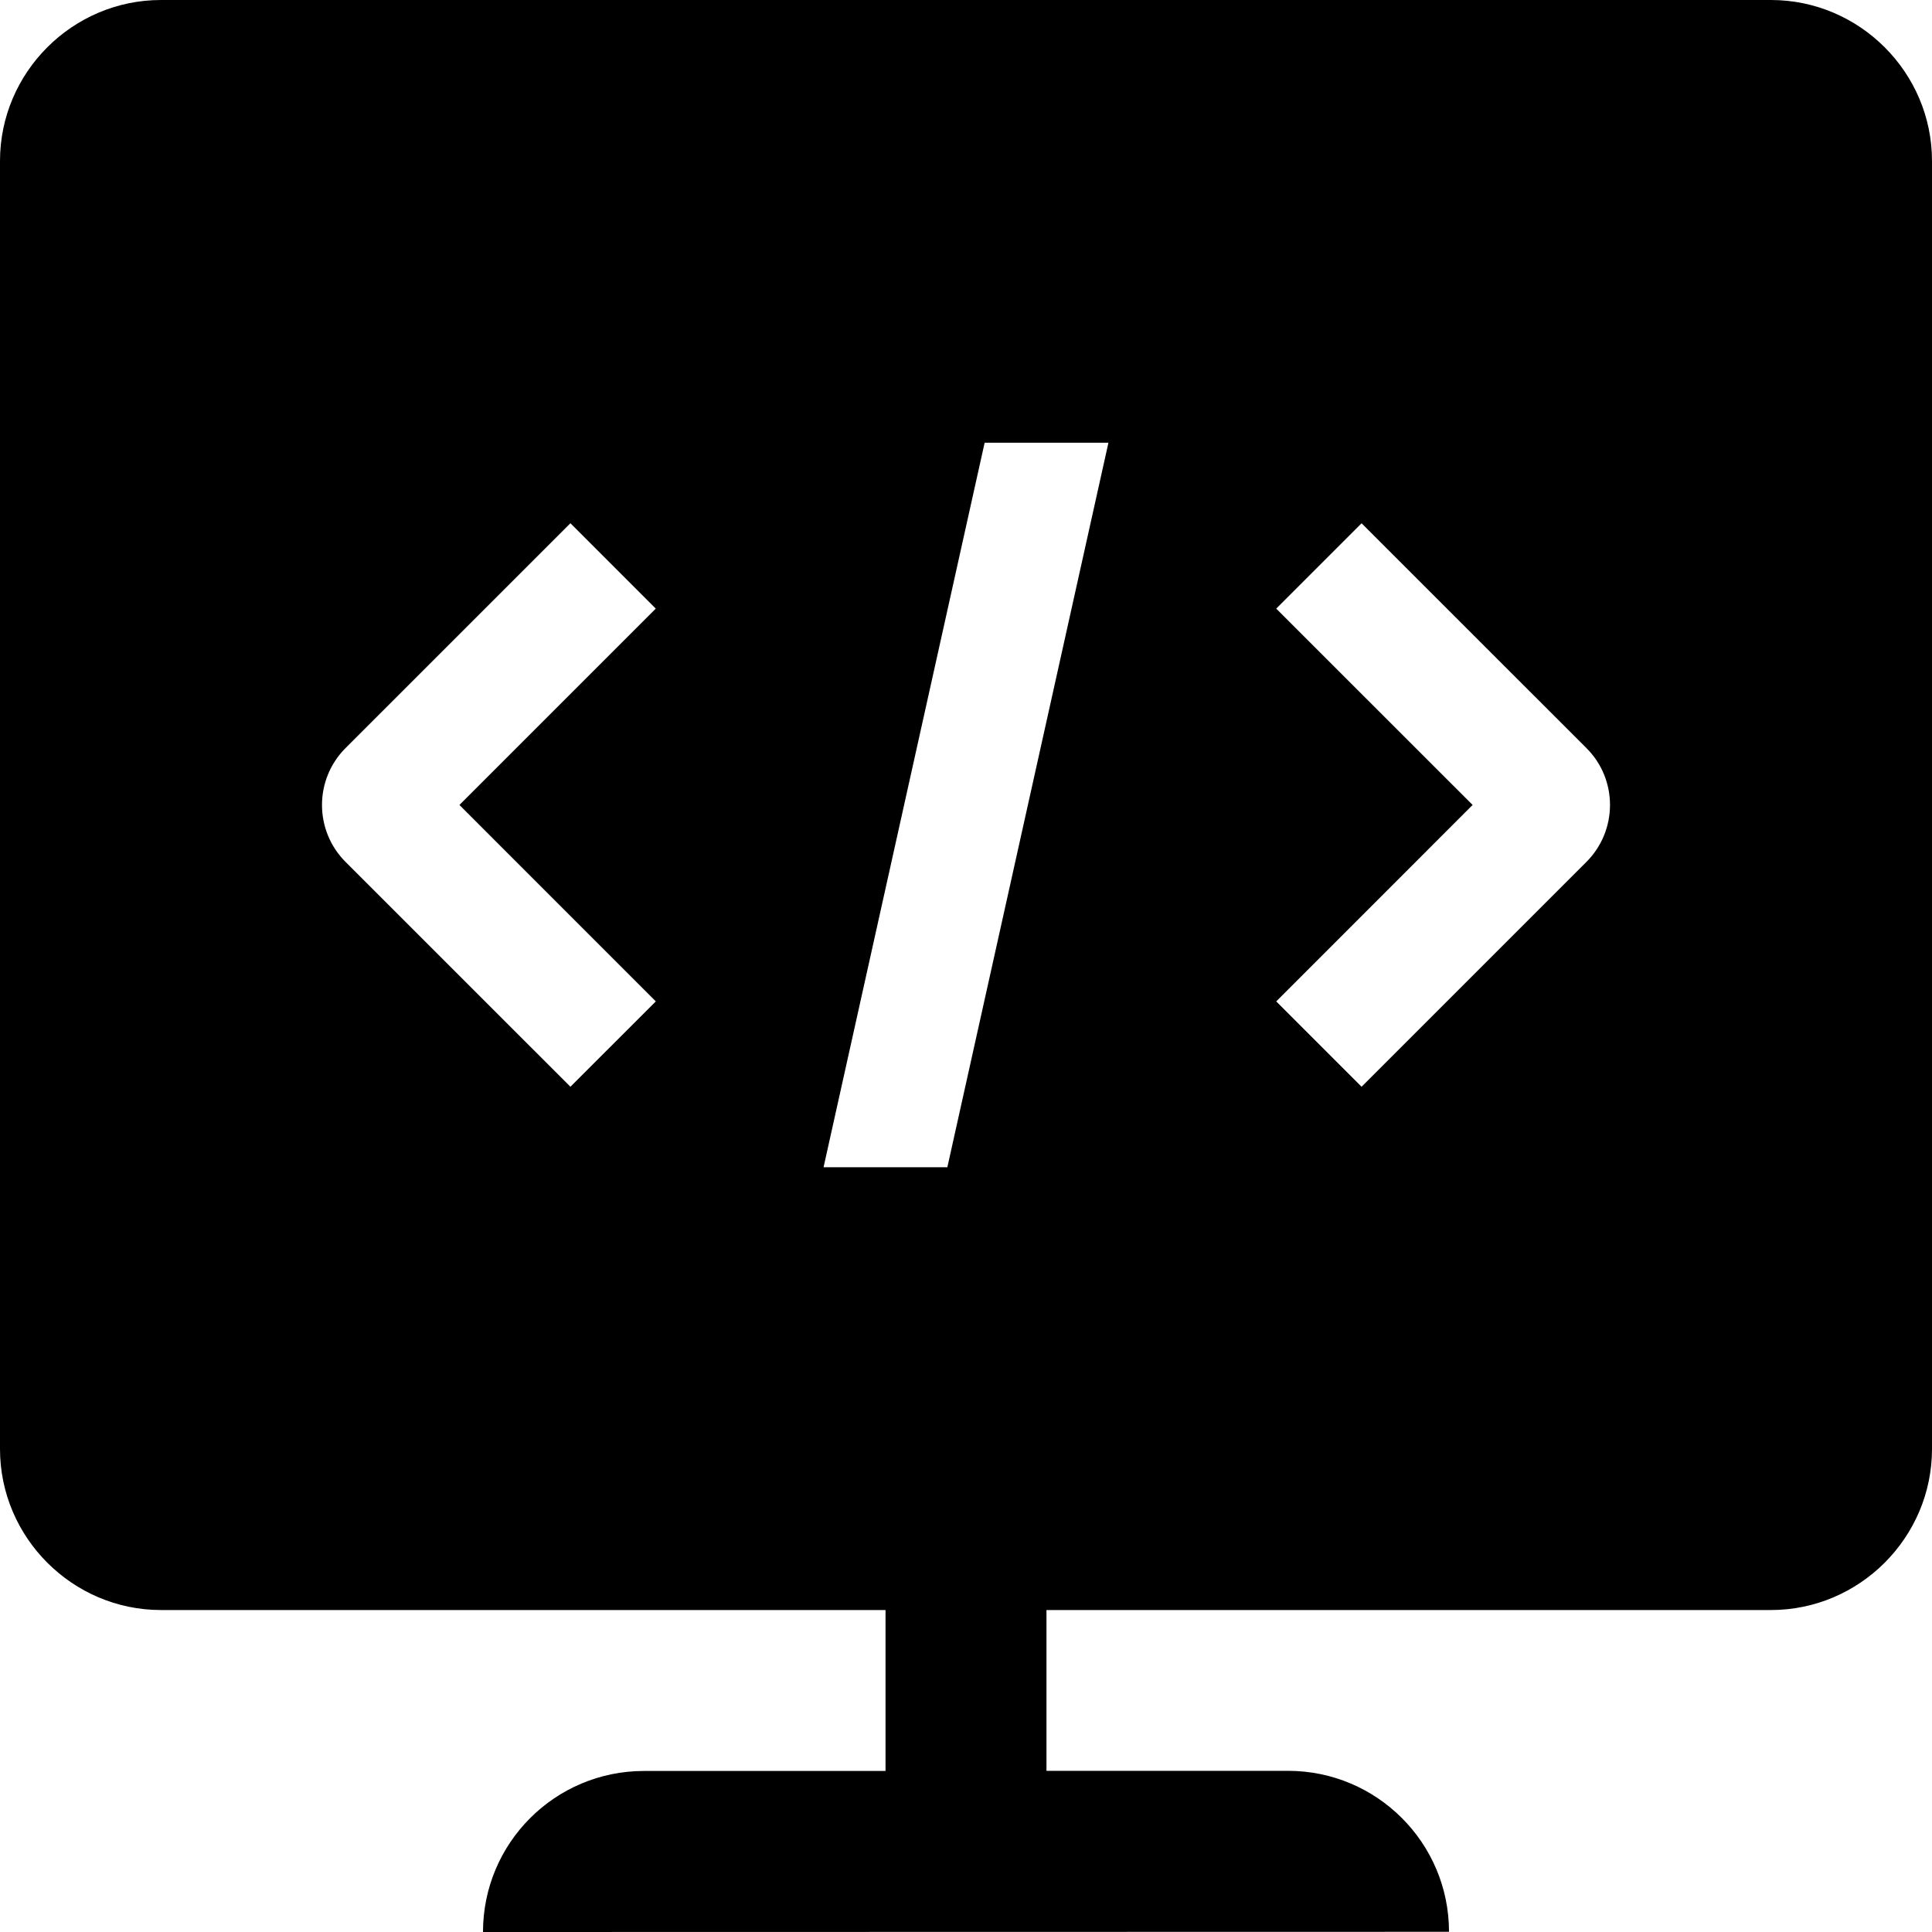
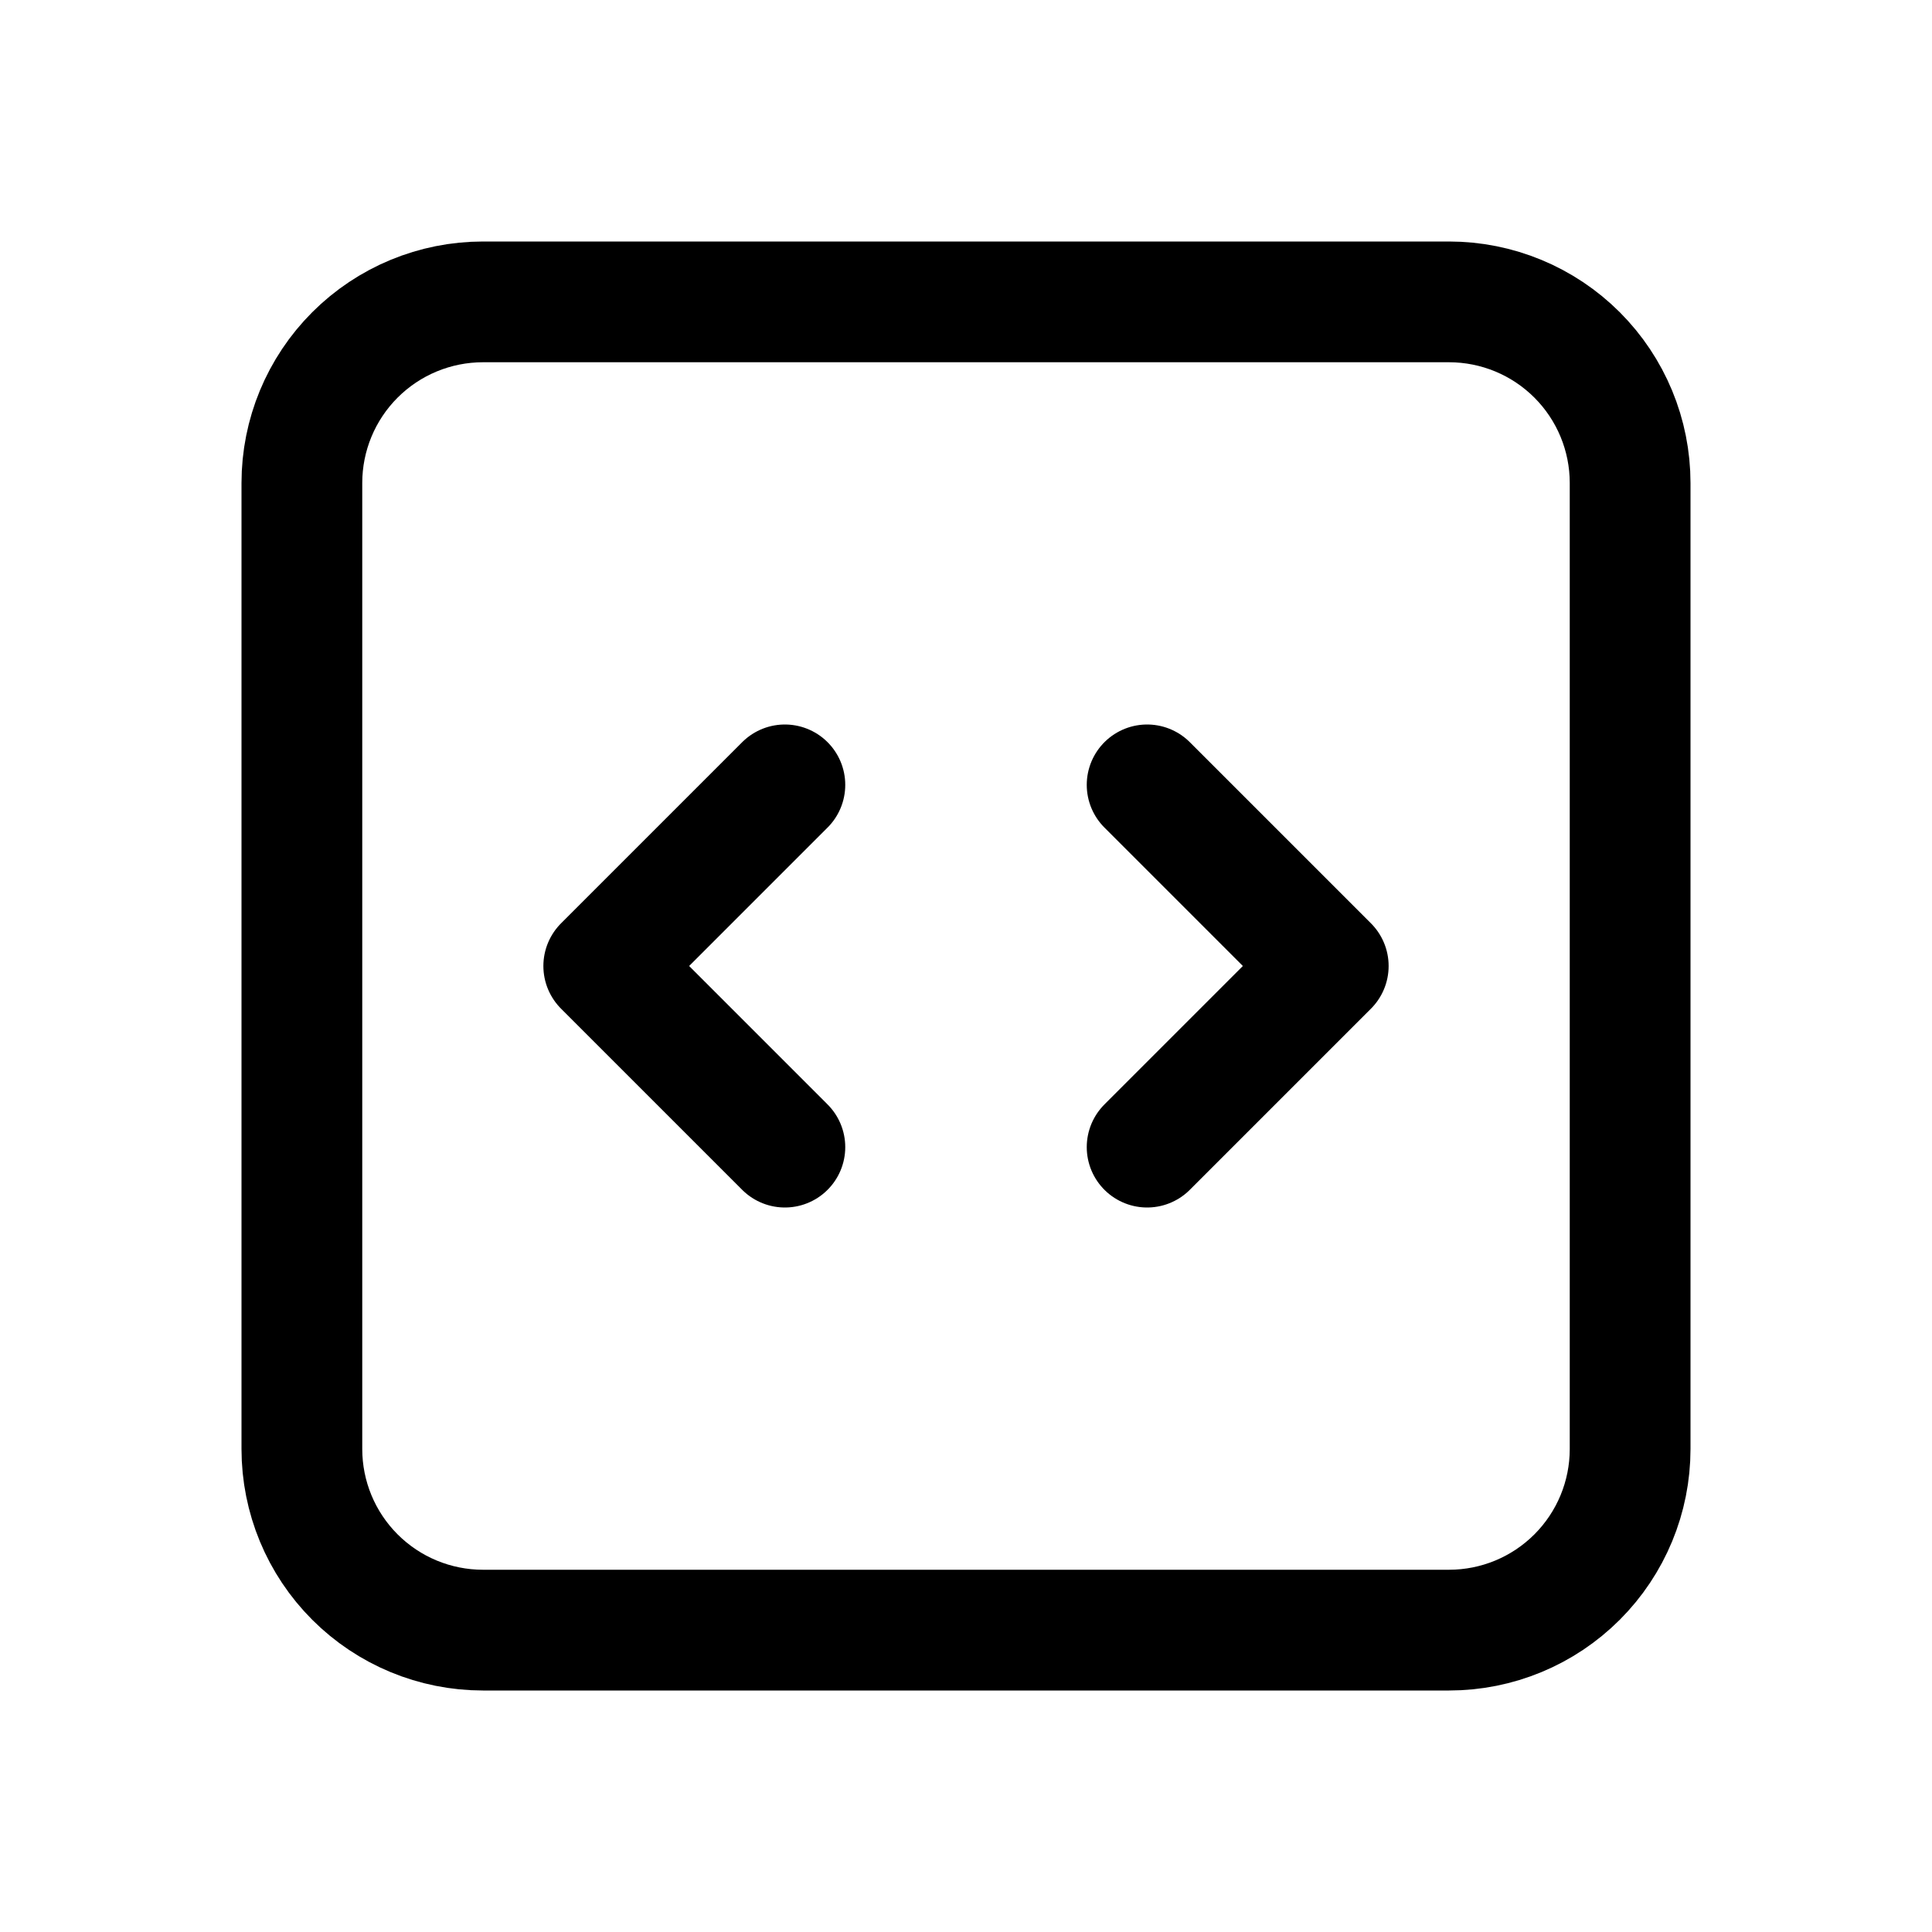
- <svg xmlns="http://www.w3.org/2000/svg" width="40" height="40" viewBox="0 0 40 40" fill="none">
-   <path d="M36.666 0H3.333C1.5 0 0 1.5 0 3.333V30C0 31.832 1.5 33.334 3.333 33.334H18.334V36.666H13.334C11.492 36.666 10 38.157 10 40L30 39.996C30 38.157 28.508 36.663 26.666 36.663H21.666V33.334H36.666C38.499 33.334 40 31.832 40 30V3.333C40 1.5 38.499 0 36.666 0ZM13.578 20.733L11.81 22.5L7.154 17.845C6.504 17.194 6.504 16.139 7.154 15.488L11.81 10.833L13.577 12.601L9.512 16.666L13.578 20.733ZM19.614 24.166H17.051L20.386 9.166H22.949L19.614 24.166ZM32.845 17.845L28.19 22.5L26.423 20.733L30.489 16.666L26.423 12.601L28.19 10.834L32.846 15.489C33.496 16.136 33.496 17.194 32.845 17.845Z" fill="black" />
+ <svg xmlns="http://www.w3.org/2000/svg" width="24" height="24" viewBox="0 0 24 24" fill="none">
+   <path d="M14.25 9.75L16.5 12L14.25 14.25M9.75 14.25L7.5 12L9.75 9.75M6 20.25H18C18.597 20.25 19.169 20.013 19.591 19.591C20.013 19.169 20.25 18.597 20.25 18V6C20.25 5.403 20.013 4.831 19.591 4.409C19.169 3.987 18.597 3.75 18 3.75H6C5.403 3.75 4.831 3.987 4.409 4.409C3.987 4.831 3.75 5.403 3.75 6V18C3.75 18.597 3.987 19.169 4.409 19.591C4.831 20.013 5.403 20.25 6 20.25Z" stroke="black" stroke-width="1.5" stroke-linecap="round" stroke-linejoin="round" />
</svg>
